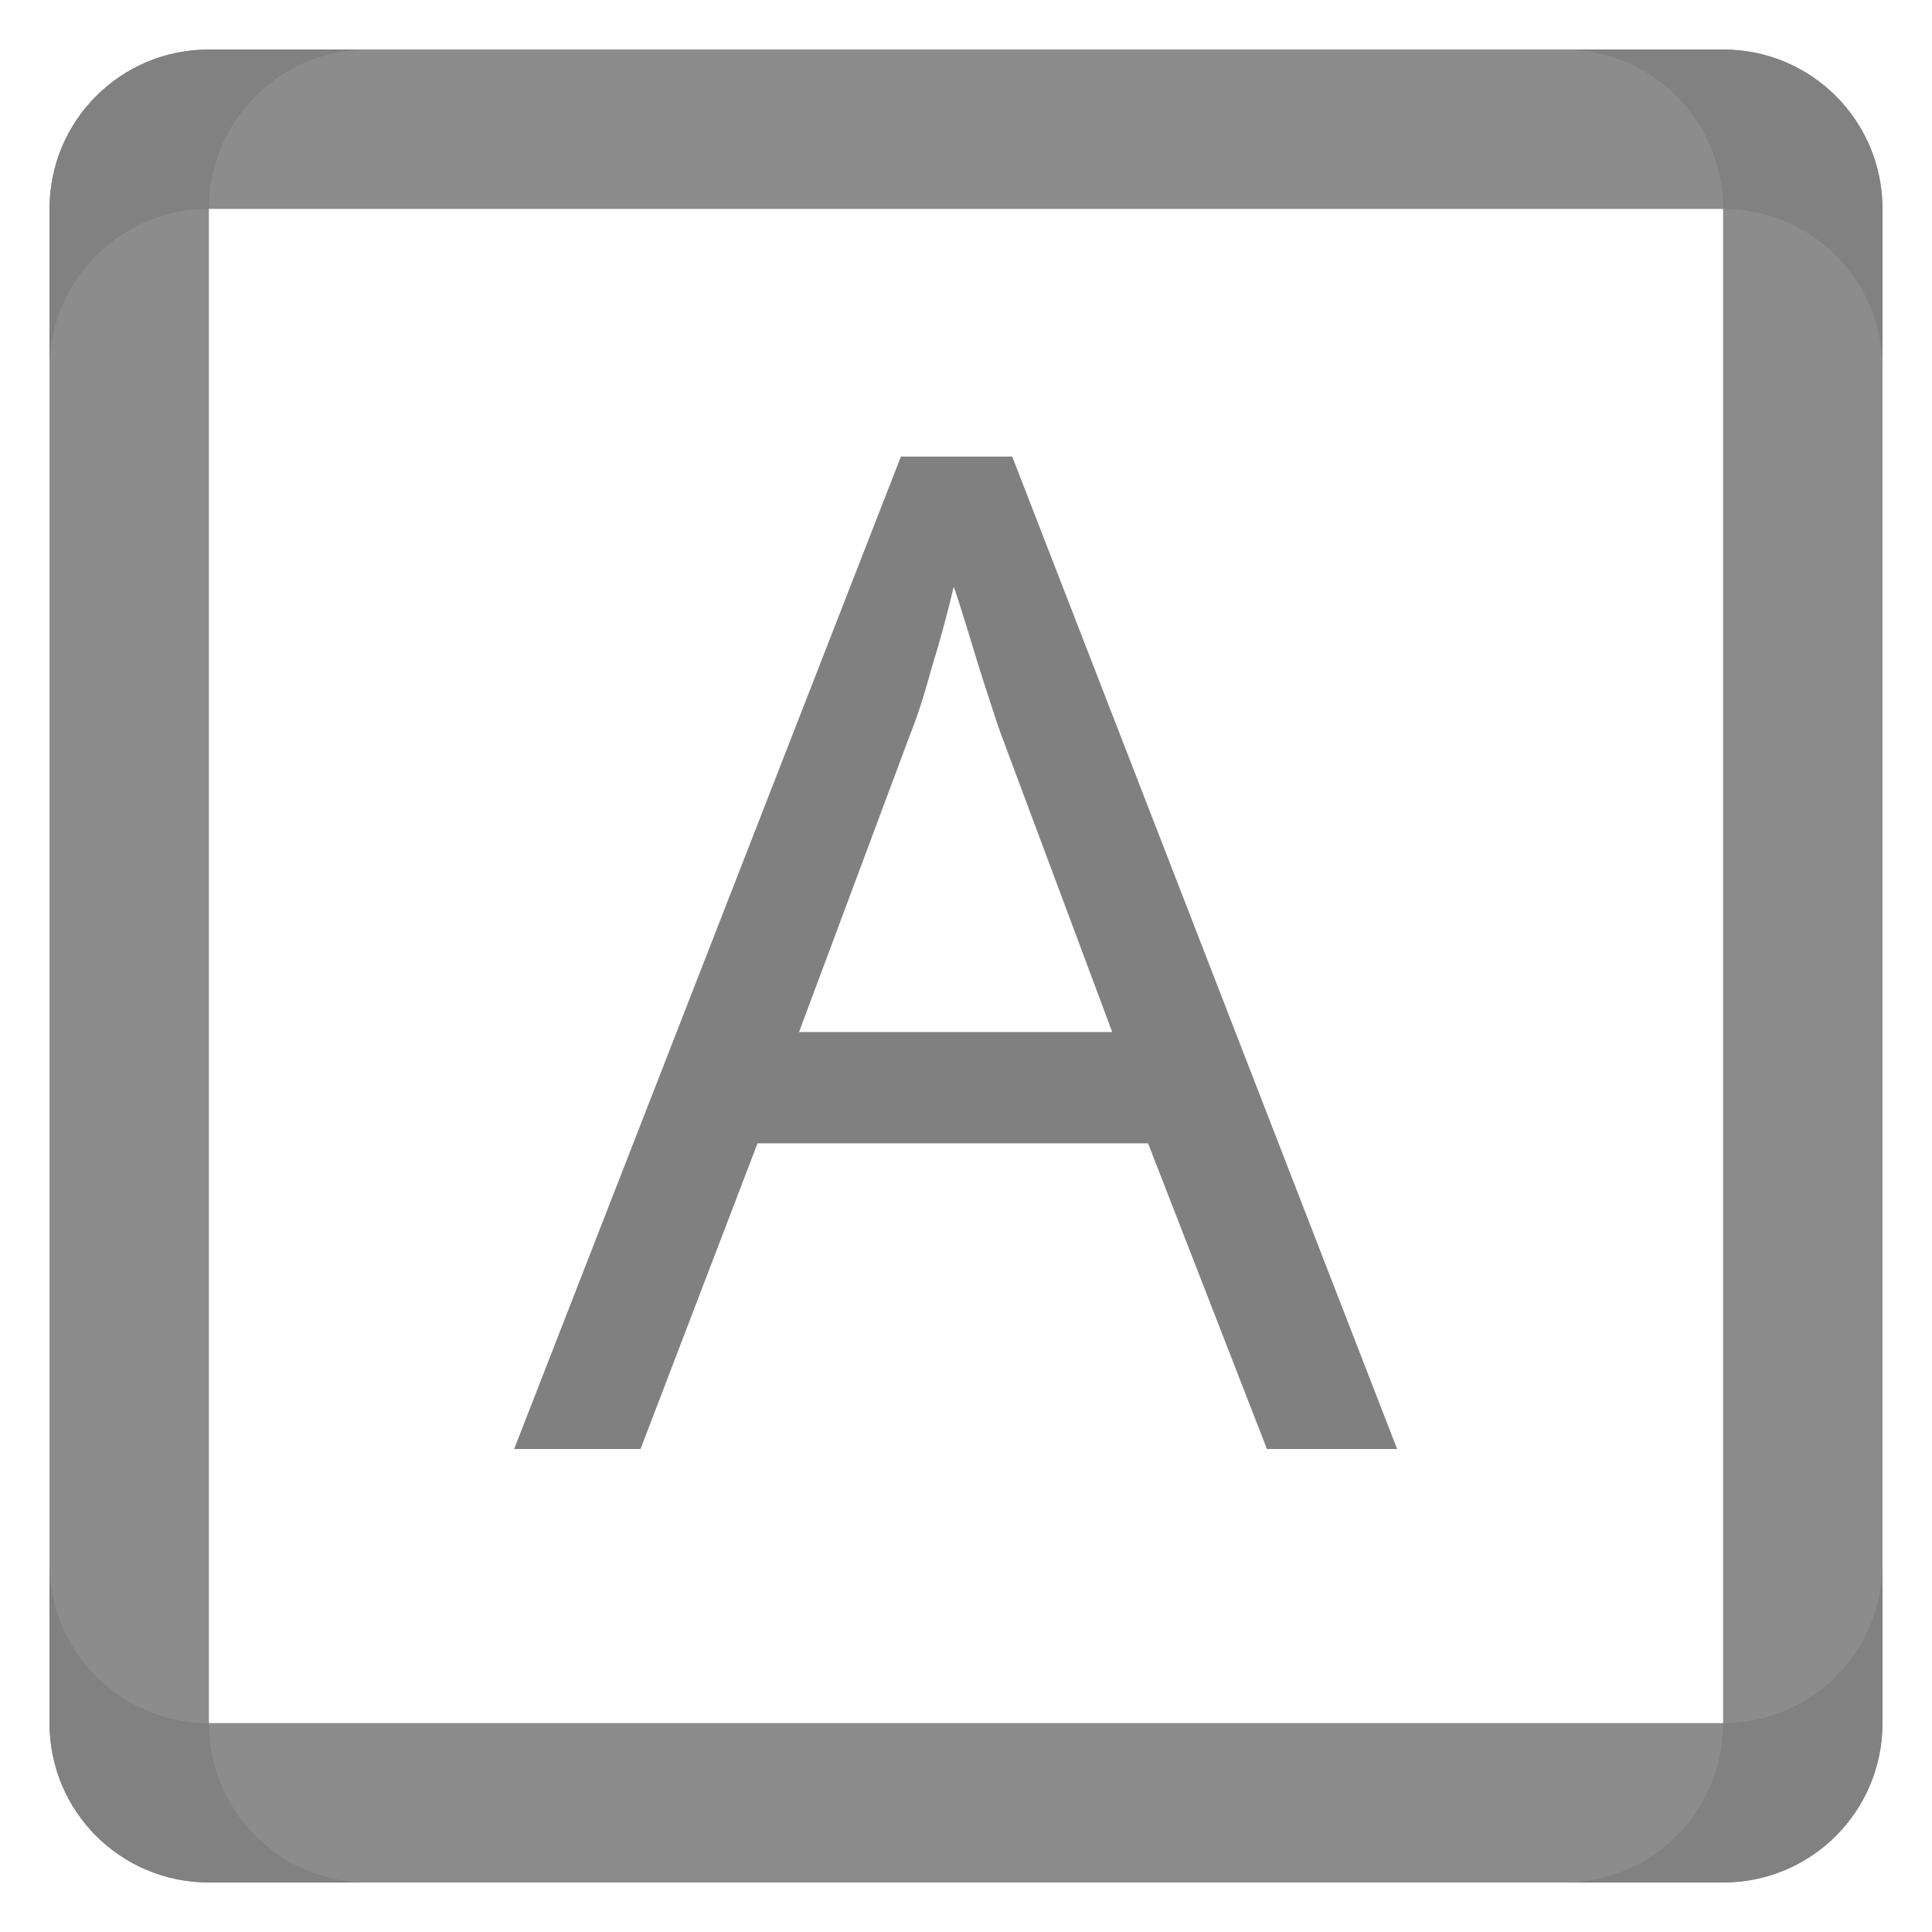
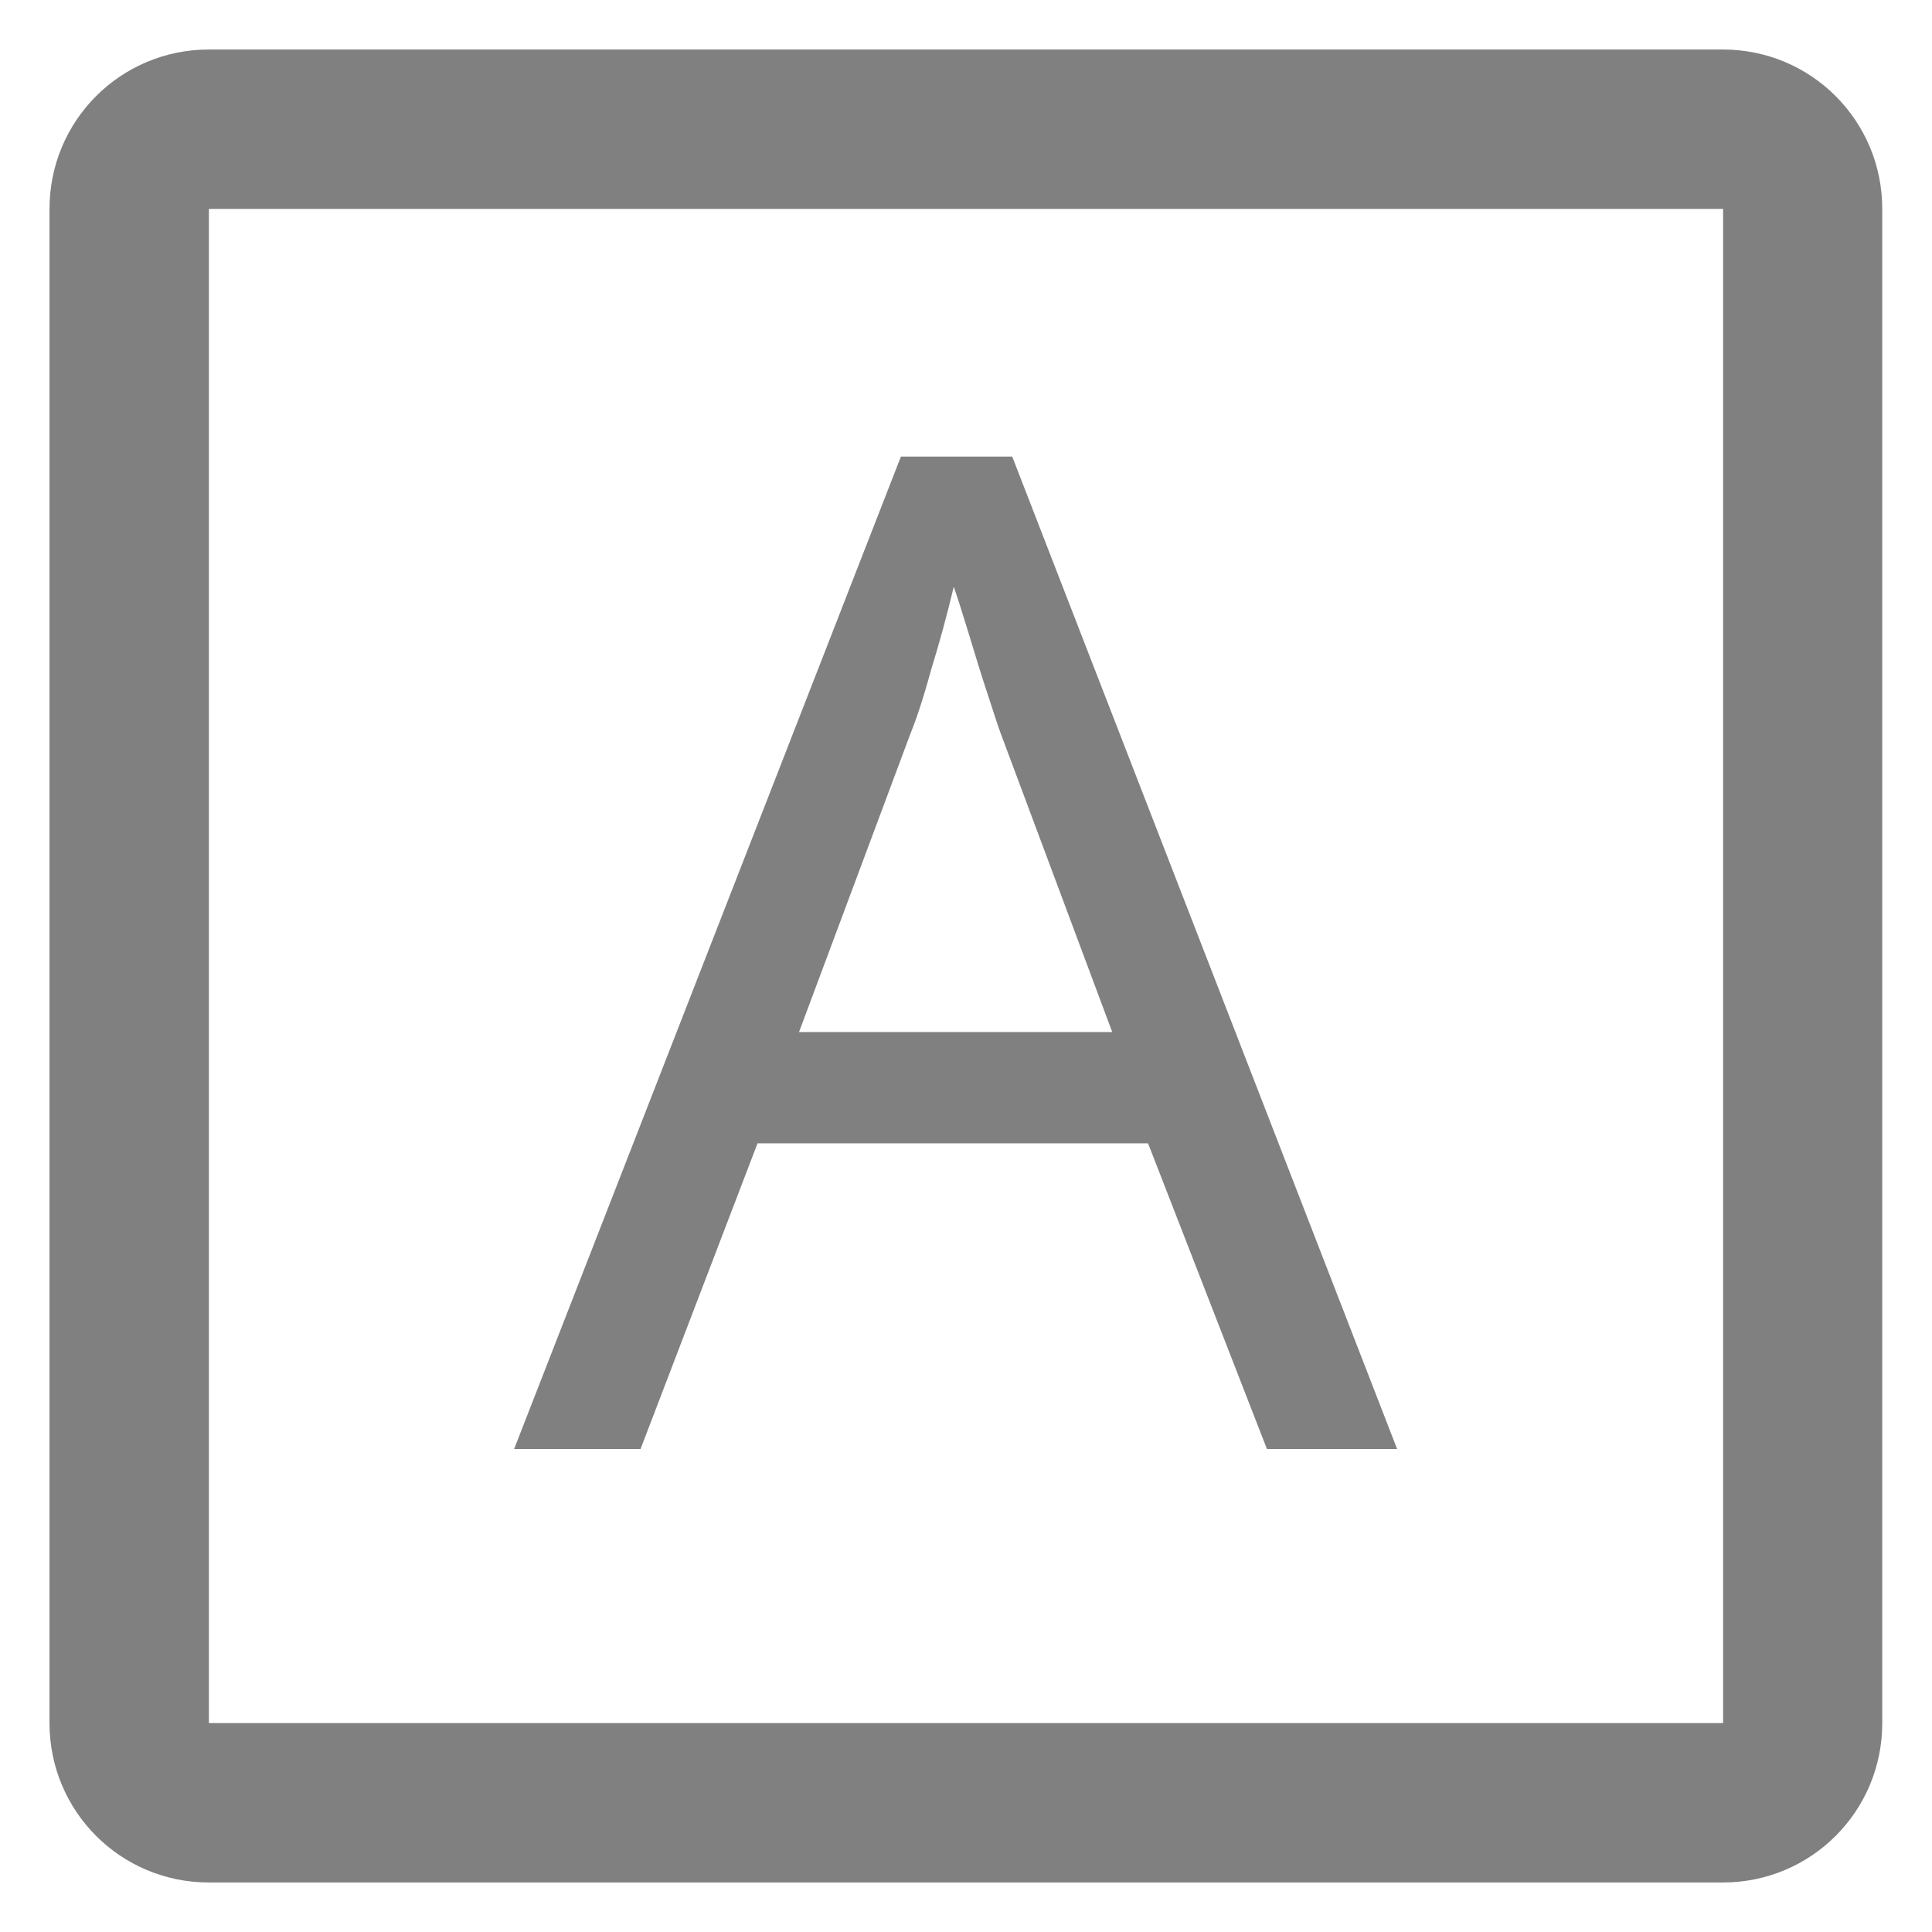
<svg xmlns="http://www.w3.org/2000/svg" width="16" height="16" version="1.1" id="svg7384">
  <defs id="defs7386" />
  <g style="display:inline" id="layer9" transform="translate(-222,-381)" />
  <g id="layer10" transform="translate(-222,-381)" />
  <g id="layer11" transform="translate(-222,-381)">
-     <path d="m 237.59,384.05 v -1.32 c 0,-0.731 -0.589,-1.32 -1.32,-1.32 h -12.54 c -0.731,0 -1.32,0.589 -1.32,1.32 v 1.32 c 0,-0.731 0.589,-1.32 1.32,-1.32 h 12.54 c 0.731,0 1.32,0.589 1.32,1.32 z" style="opacity:0.9;fill:#808080;fill-opacity:1;stroke-width:0.33" id="path29-6" />
-     <path id="path1162" style="opacity:0.9;fill:#808080;fill-opacity:1;stroke-width:0.33" d="m 222.41,393.95 v 1.32 c 0,0.731 0.589,1.32 1.32,1.32 h 12.54 c 0.731,0 1.32,-0.589 1.32,-1.32 v -1.32 c 0,0.731 -0.589,1.32 -1.32,1.32 h -12.54 c -0.731,0 -1.32,-0.589 -1.32,-1.32 z" />
-     <path d="m 225.05,381.41 h -1.32 c -0.731,0 -1.32,0.589 -1.32,1.32 v 12.54 c 0,0.731 0.589,1.32 1.32,1.32 h 1.32 c -0.731,0 -1.32,-0.589 -1.32,-1.32 v -12.54 c 0,-0.731 0.589,-1.32 1.32,-1.32 z" style="opacity:0.9;fill:#808080;fill-opacity:1;stroke-width:0.33" id="path1164" />
-     <path id="path1166" style="opacity:0.9;fill:#808080;fill-opacity:1;stroke-width:0.33" d="m 234.95,381.41 h 1.32 c 0.731,0 1.32,0.589 1.32,1.32 v 12.54 c 0,0.731 -0.589,1.32 -1.32,1.32 h -1.32 c 0.731,0 1.32,-0.589 1.32,-1.32 v -12.54 c 0,-0.731 -0.589,-1.32 -1.32,-1.32 z" />
+     <path transform="translate(222,381)" d="m 1.73,0.41 c -0.731,0 -1.32,0.589 -1.32,1.32 V 3.051 14.27 c 0,0.731 0.589,1.32 1.32,1.32 h 1.32 9.898 1.32 c 0.731,0 1.32,-0.589 1.32,-1.32 V 12.949 3.051 1.73 c 0,-0.731 -0.589,-1.32 -1.32,-1.32 H 12.949 3.051 Z m 0,1.32 H 14.27 V 14.27 H 1.73 Z" style="opacity:1;fill:#808080;fill-opacity:1;stroke-width:0.33" id="path29-6" />
    <text id="text866" y="393" x="226.258" style="font-style:normal;font-weight:normal;font-size:11.445px;line-height:1.25;font-family:sans-serif;letter-spacing:0px;word-spacing:0px;fill:#808080;fill-opacity:1;stroke:none;stroke-width:0.286" xml:space="preserve">
      <tspan style="font-style:normal;font-variant:normal;font-weight:normal;font-stretch:normal;font-family:'Star Labs';-inkscape-font-specification:'Star Labs';fill:#808080;fill-opacity:1;stroke-width:0.286" y="393" x="226.258" id="tspan864">A</tspan>
    </text>
  </g>
  <g id="layer12" transform="translate(-222,-381)" />
  <g id="layer13" transform="translate(-222,-381)" />
  <g id="layer14" transform="translate(-222,-381)" />
  <g id="layer15" transform="translate(-222,-381)" />
</svg>
